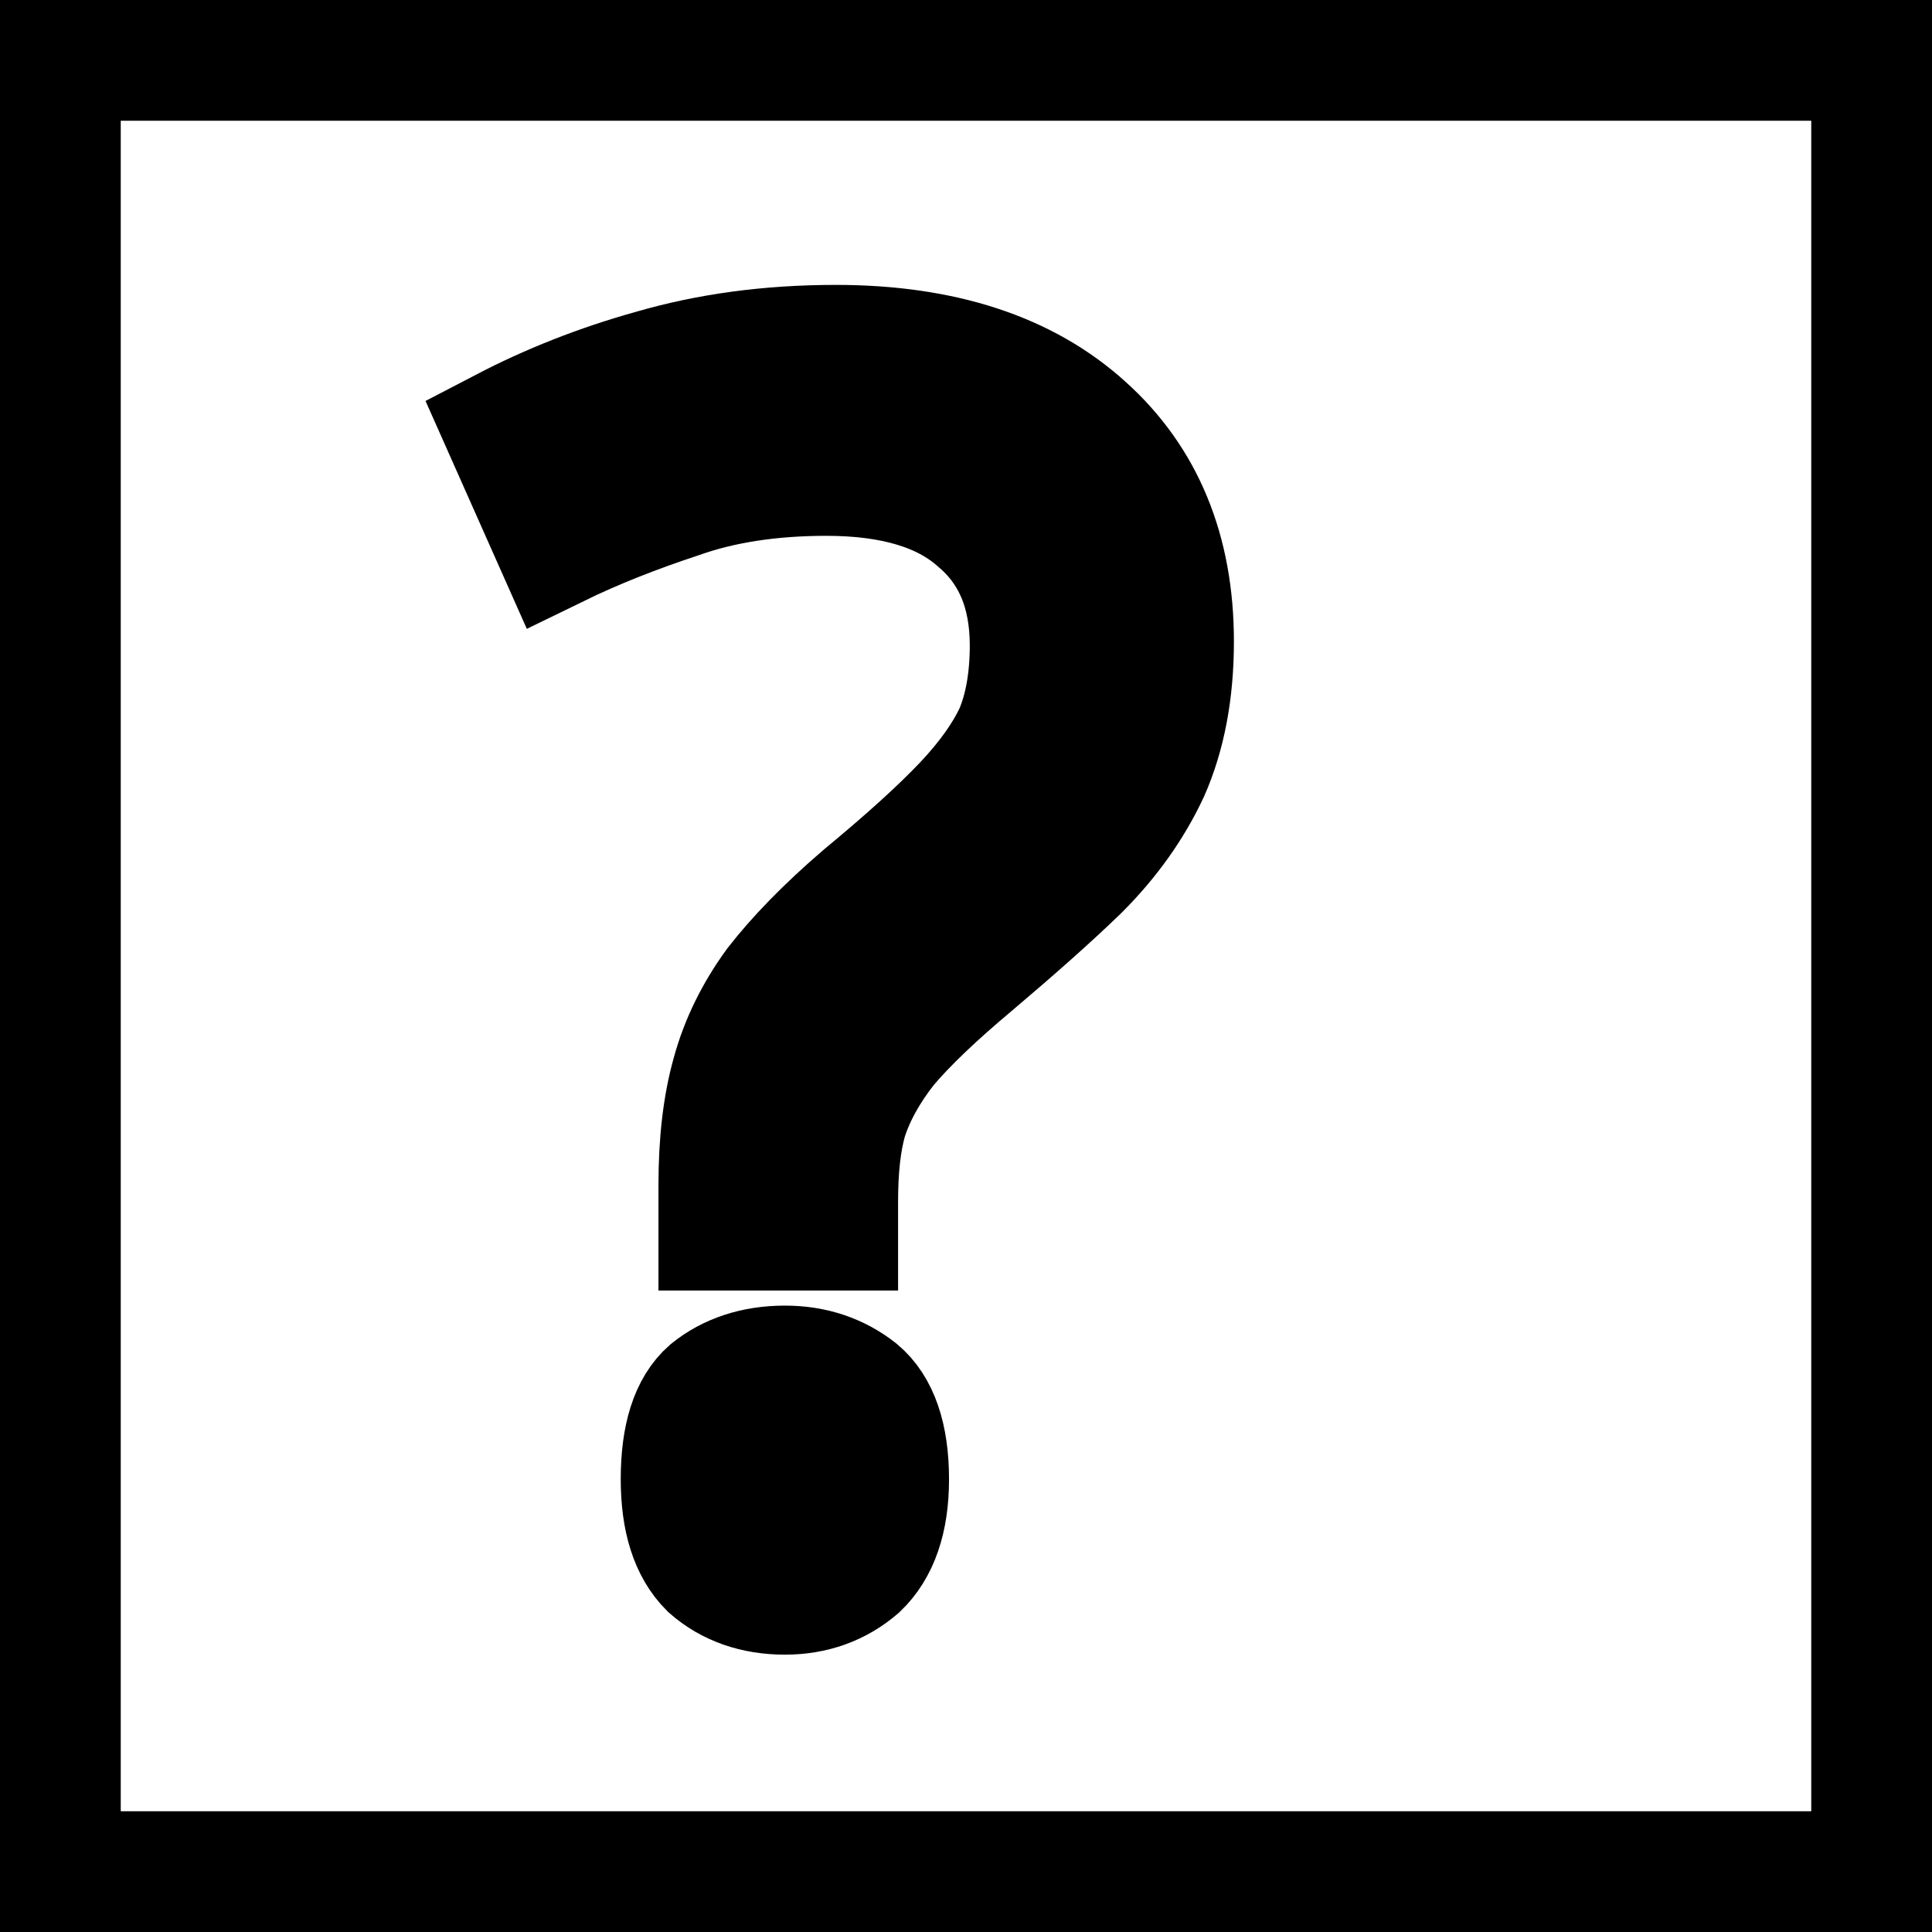
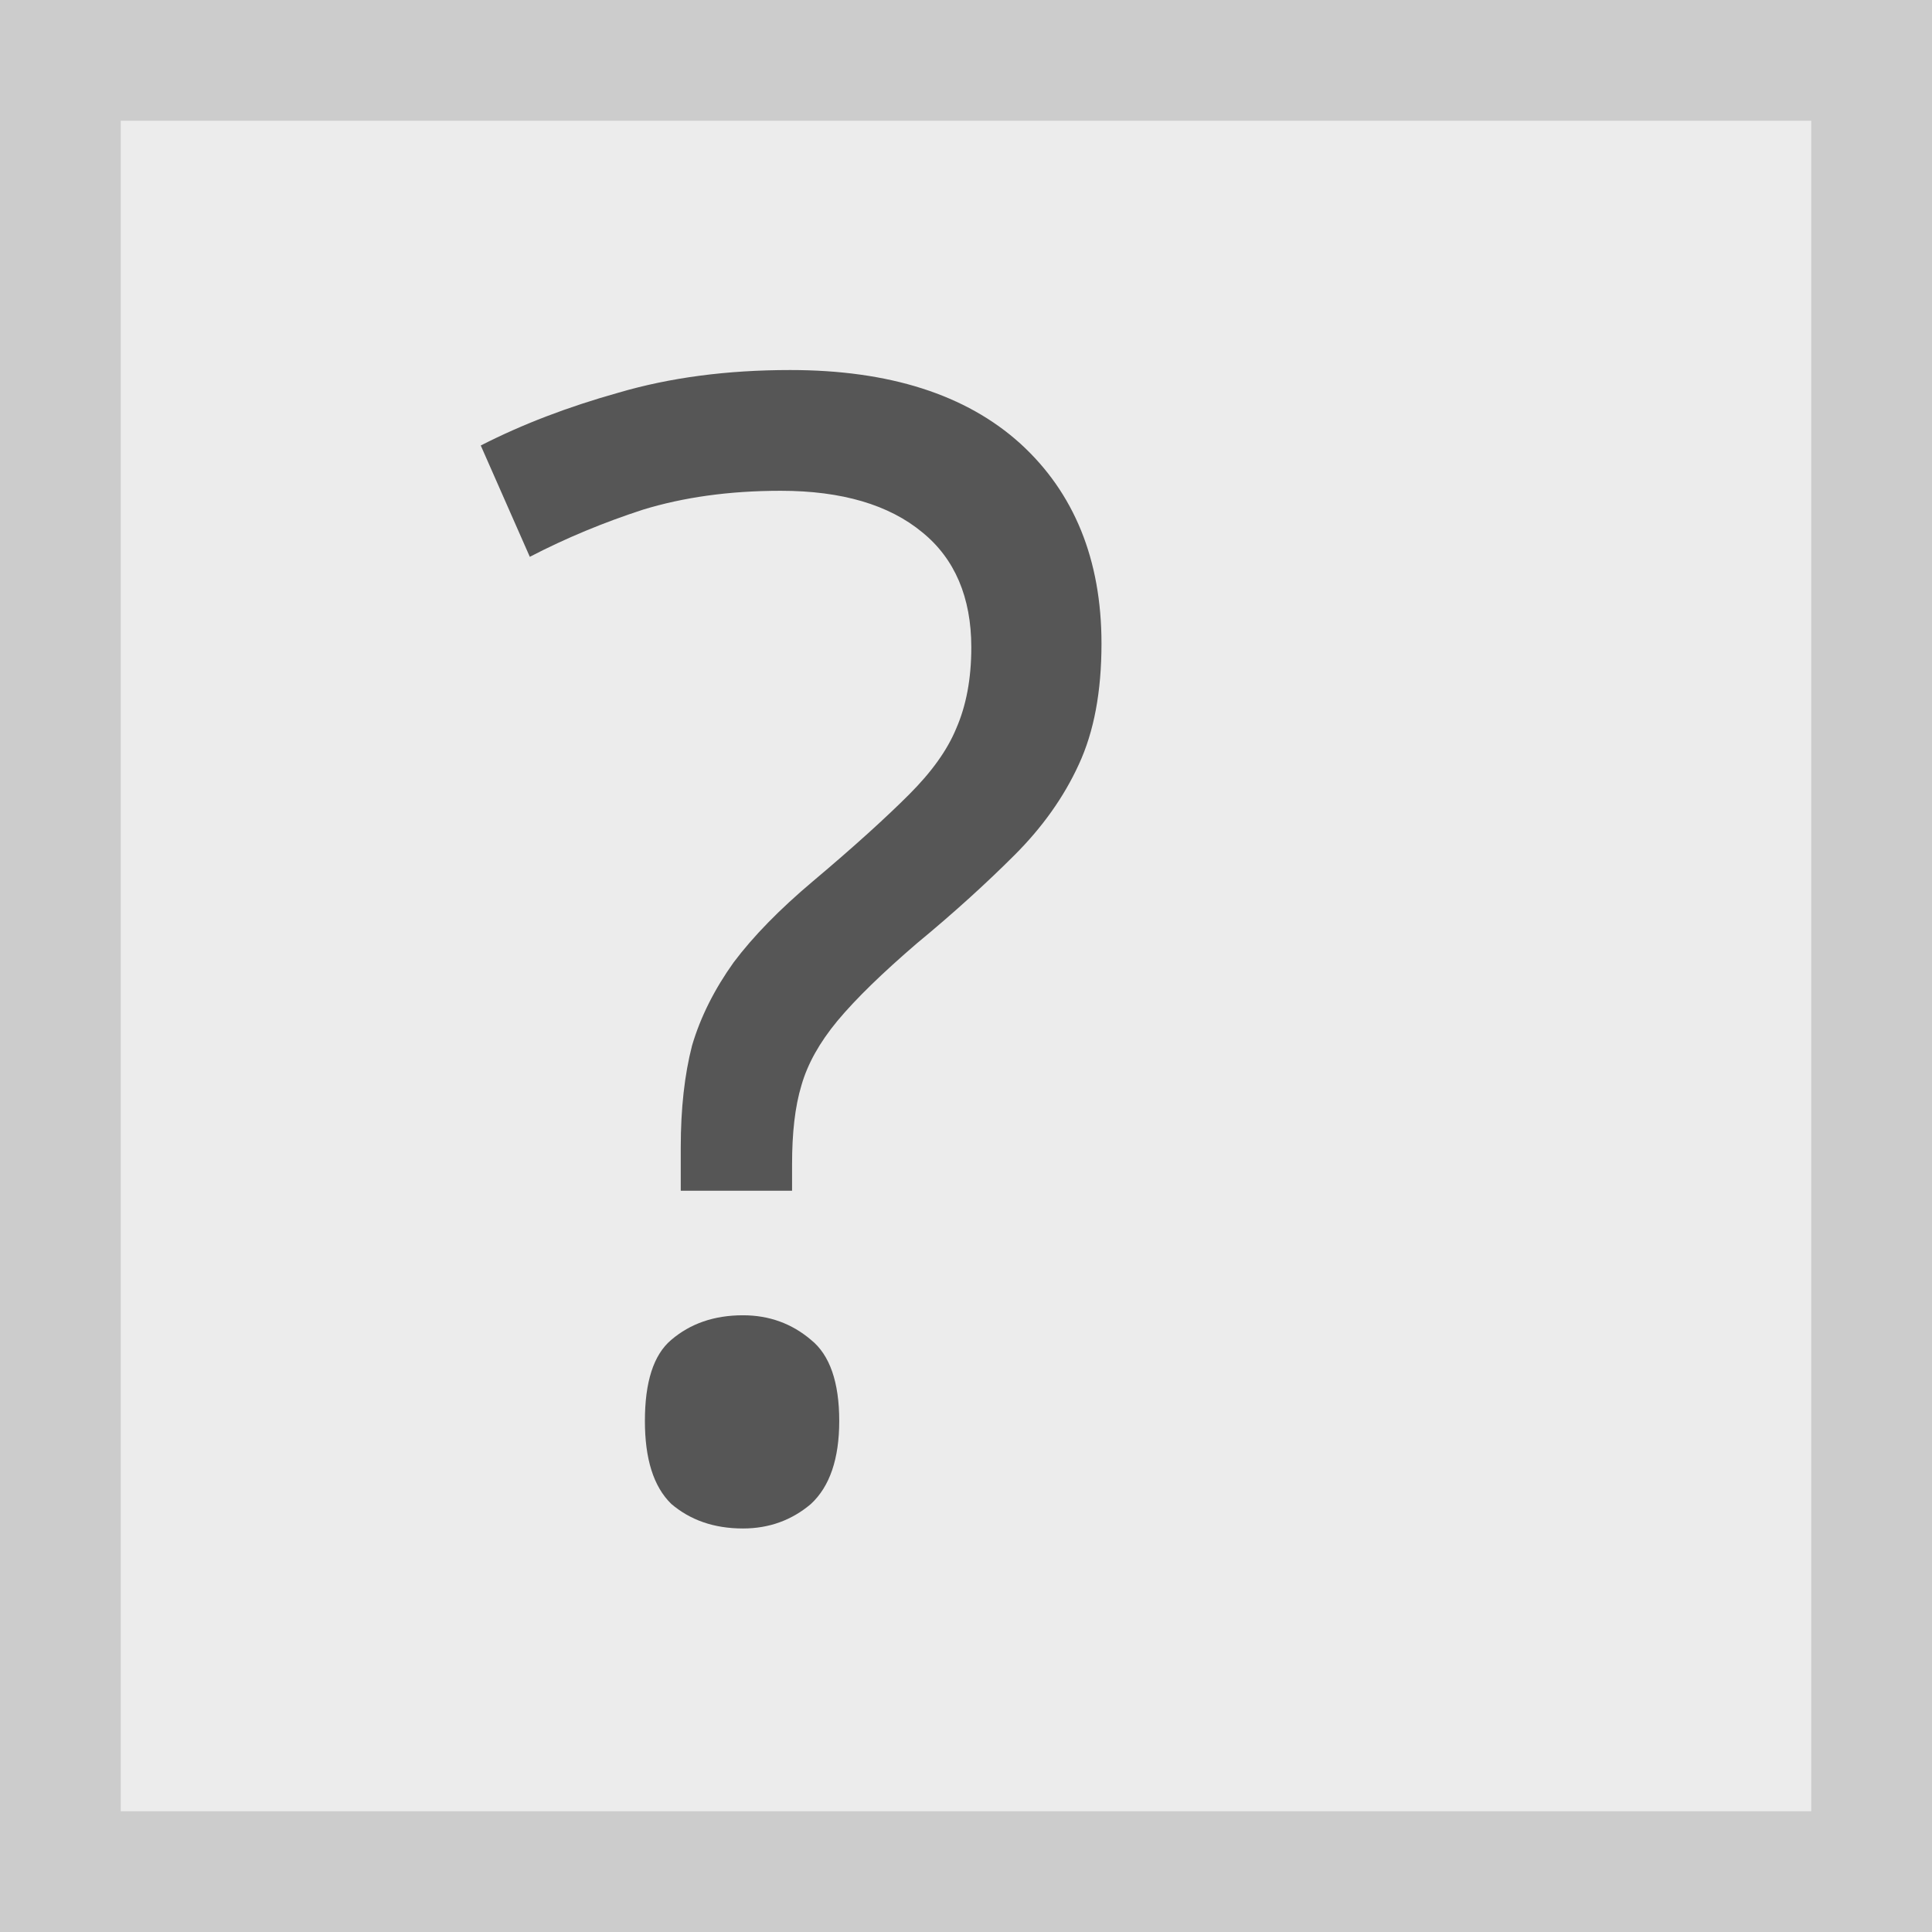
- <svg xmlns="http://www.w3.org/2000/svg" viewBox="0 0 16 16" width="16px" height="16px">
-   <rect id="border" fill="#000" width="16px" height="16px" />
-   <rect id="background" fill="#fff" x="1px" y="1px" width="14px" height="14px" />
-   <g font-family="Verdana" font-size="14" font-weight="100">
-     <text stroke="#000" x="4" y="13">?</text>
-   </g>
+ <svg xmlns="http://www.w3.org/2000/svg" version="1.1" id="Layer_1" x="0px" y="0px" width="16px" height="16px" viewBox="0 0 16 16" enable-background="new 0 0 16 16" xml:space="preserve">
+   <rect id="border" fill="#CCCCCC" width="16" height="16" />
+   <rect id="background" x="1" y="1" fill="#ECECEC" width="14" height="14" />
+   <text transform="matrix(1 0 0 1 3.8252 12.4707)" fill="#565656" font-family="'Helvetica-Bold'" font-size="13">?</text>
</svg>
